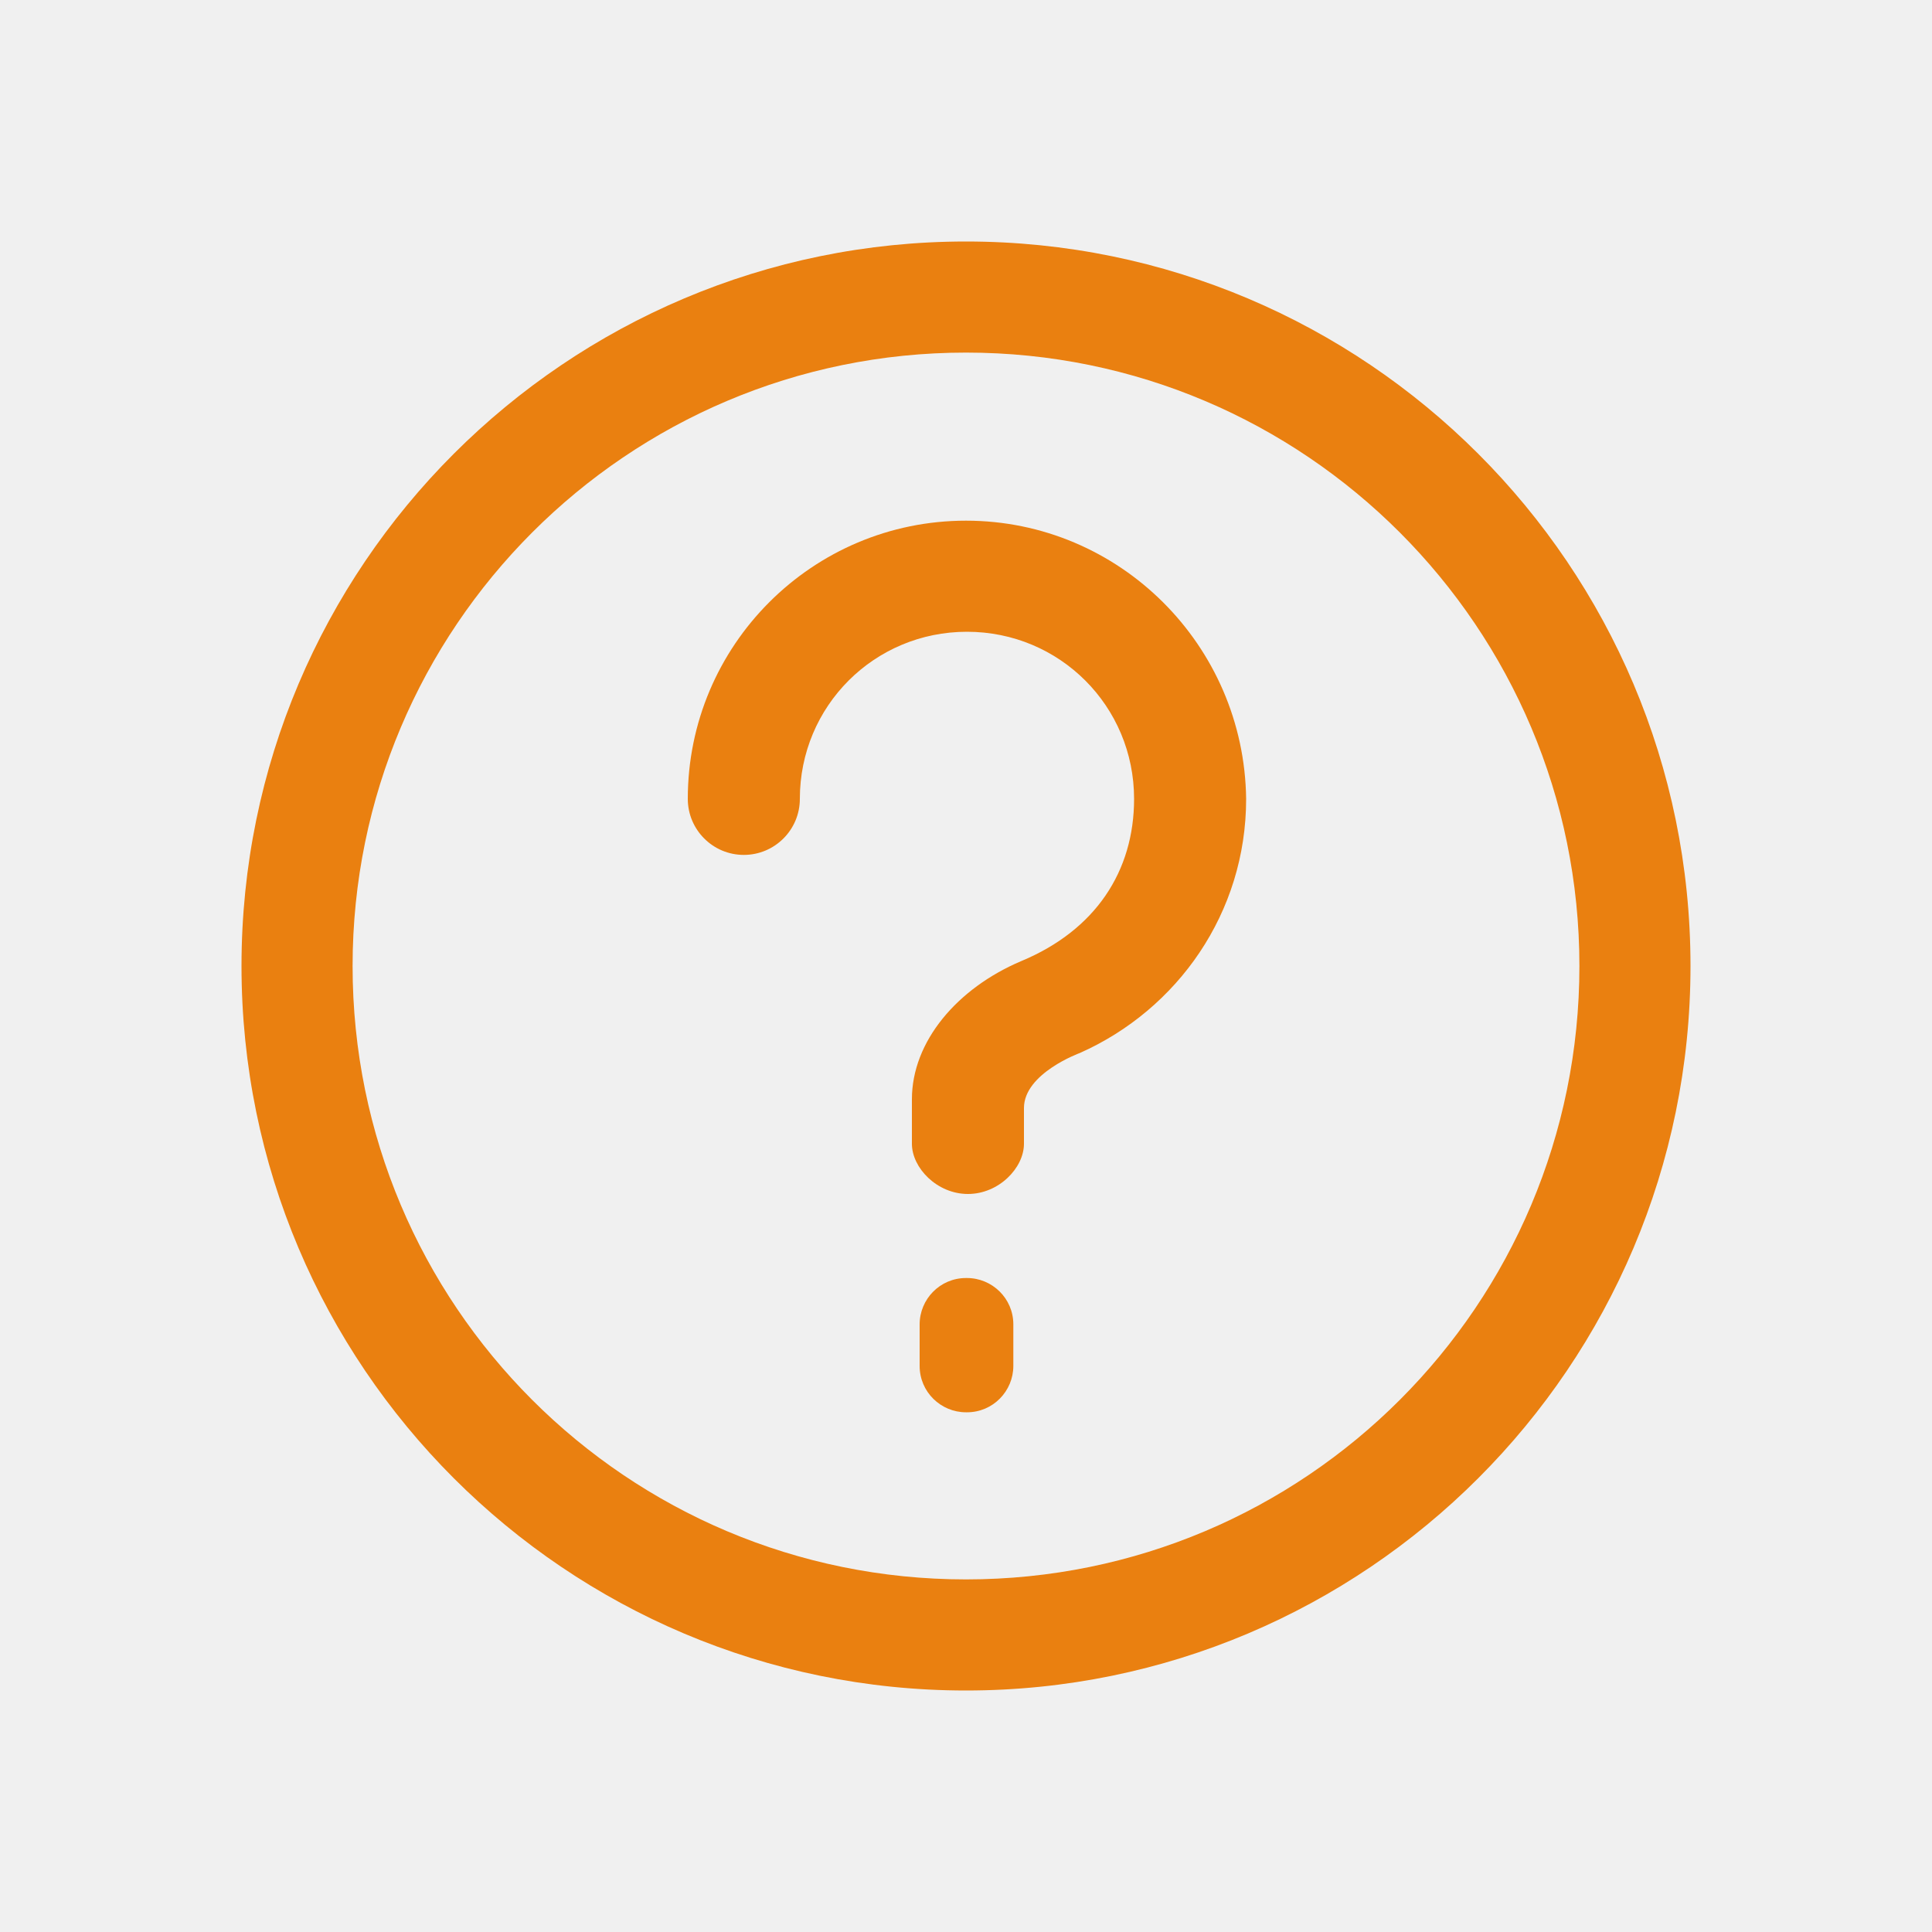
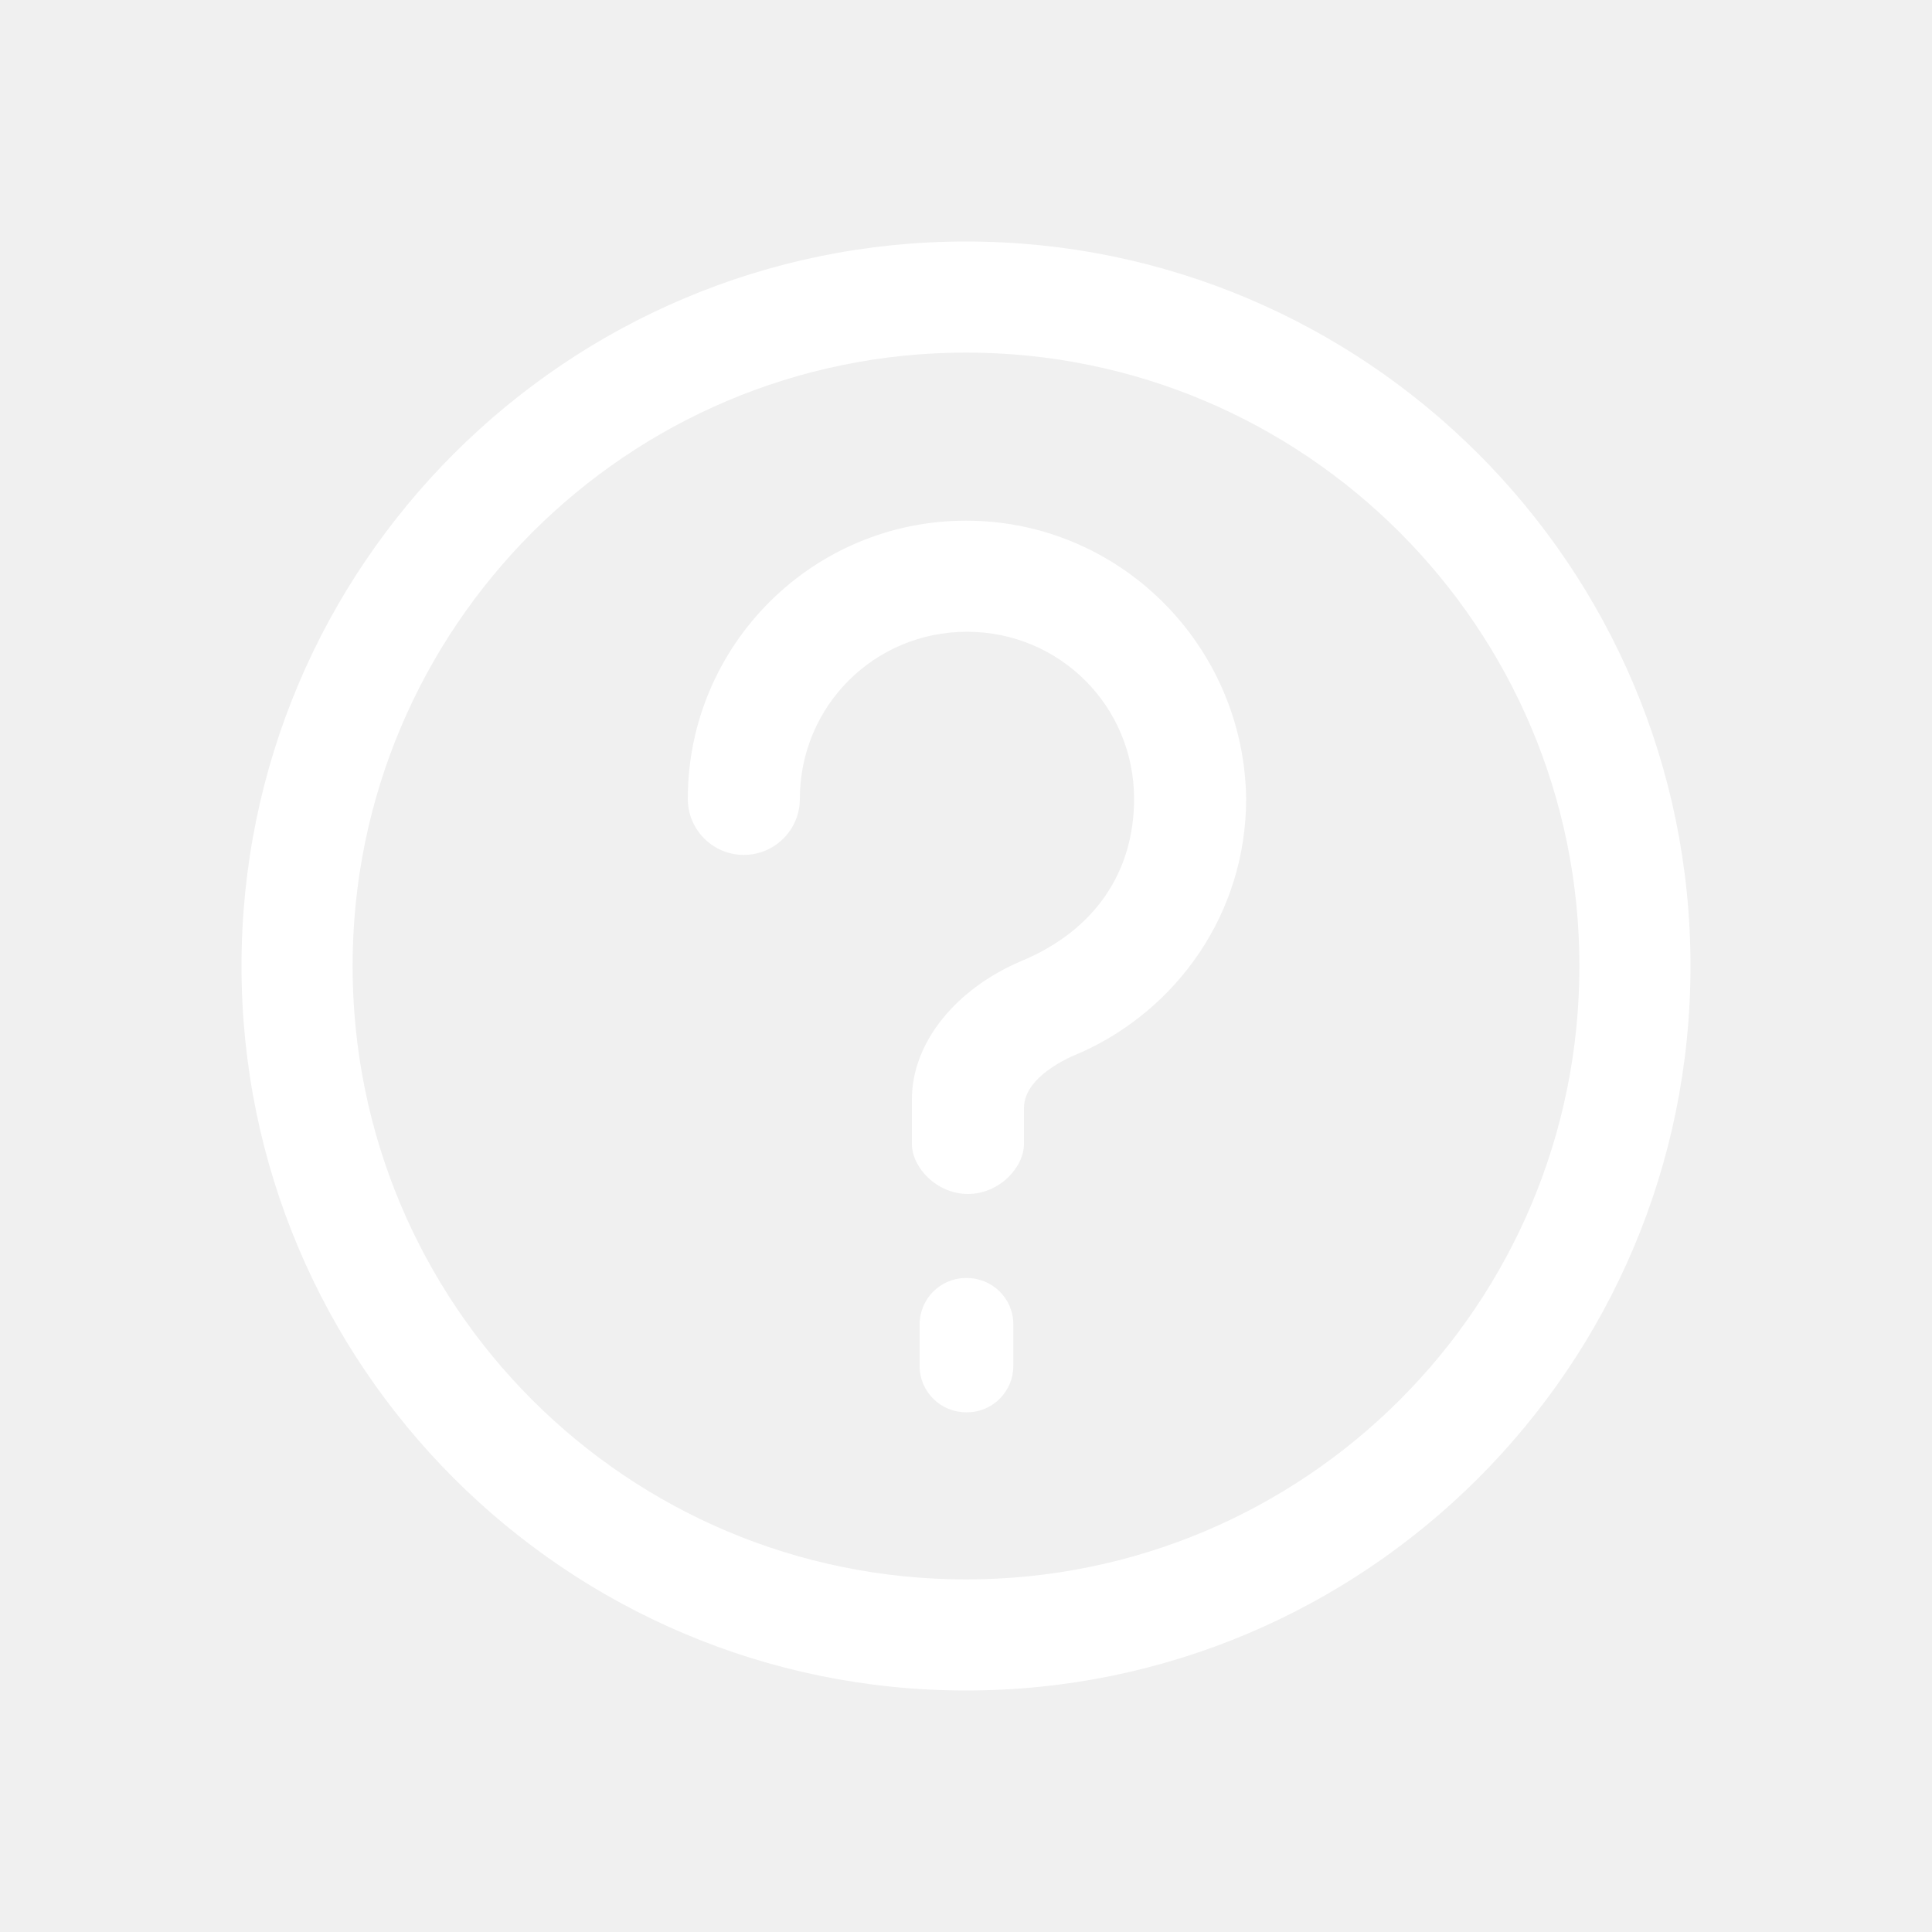
<svg xmlns="http://www.w3.org/2000/svg" width="200" height="200" viewBox="0 0 200 200" version="1.1">
  <defs />
  <g class="transform-group">
    <g transform="scale(0.1953125, 0.1953125)">
-       <path d="M512 275.968c-81.408 0-147.456 66.048-147.456 147.456 0 16.384 13.312 29.696 29.696 29.696 16.384 0 29.696-13.312 29.696-29.696 0-49.152 39.424-88.576 88.576-88.576s88.576 39.424 88.576 88.576c0 38.4-20.48 69.632-59.904 86.016-33.792 14.336-57.856 42.496-57.856 73.216l0 23.552c0 12.8 13.312 26.624 29.696 26.624 16.384 0 29.696-13.824 29.696-26.624l0-18.944c0-18.432 29.696-29.184 29.696-29.184 51.712-23.04 88.064-74.24 88.064-134.656C659.456 342.016 593.408 275.968 512 275.968zM512.512 677.376l-0.512 0c-13.824 0-24.576 11.264-24.576 24.576l0 22.016c0 13.824 11.264 24.576 24.576 24.576l0.512 0c13.824 0 24.576-11.264 24.576-24.576l0-22.016C537.088 688.128 525.824 677.376 512.512 677.376zM512 128c-211.968 0-384 172.032-384 384 0 211.968 172.032 384 384 384 211.968 0 384-172.032 384-384C896 300.032 723.968 128 512 128zM512 837.12c-179.712 0-325.12-145.408-325.12-325.12 0-179.2 145.408-325.12 325.12-325.12S837.12 332.8 837.12 512C837.12 691.712 691.712 837.12 512 837.12z" fill="#ea8010" />
+       <path d="M512 275.968c-81.408 0-147.456 66.048-147.456 147.456 0 16.384 13.312 29.696 29.696 29.696 16.384 0 29.696-13.312 29.696-29.696 0-49.152 39.424-88.576 88.576-88.576s88.576 39.424 88.576 88.576c0 38.4-20.48 69.632-59.904 86.016-33.792 14.336-57.856 42.496-57.856 73.216l0 23.552c0 12.8 13.312 26.624 29.696 26.624 16.384 0 29.696-13.824 29.696-26.624l0-18.944c0-18.432 29.696-29.184 29.696-29.184 51.712-23.04 88.064-74.24 88.064-134.656C659.456 342.016 593.408 275.968 512 275.968zM512.512 677.376l-0.512 0c-13.824 0-24.576 11.264-24.576 24.576l0 22.016c0 13.824 11.264 24.576 24.576 24.576l0.512 0c13.824 0 24.576-11.264 24.576-24.576l0-22.016C537.088 688.128 525.824 677.376 512.512 677.376zM512 128c-211.968 0-384 172.032-384 384 0 211.968 172.032 384 384 384 211.968 0 384-172.032 384-384C896 300.032 723.968 128 512 128zM512 837.12c-179.712 0-325.12-145.408-325.12-325.12 0-179.2 145.408-325.12 325.12-325.12S837.12 332.8 837.12 512C837.12 691.712 691.712 837.12 512 837.12z" fill="#fff" />
    </g>
  </g>
</svg>
